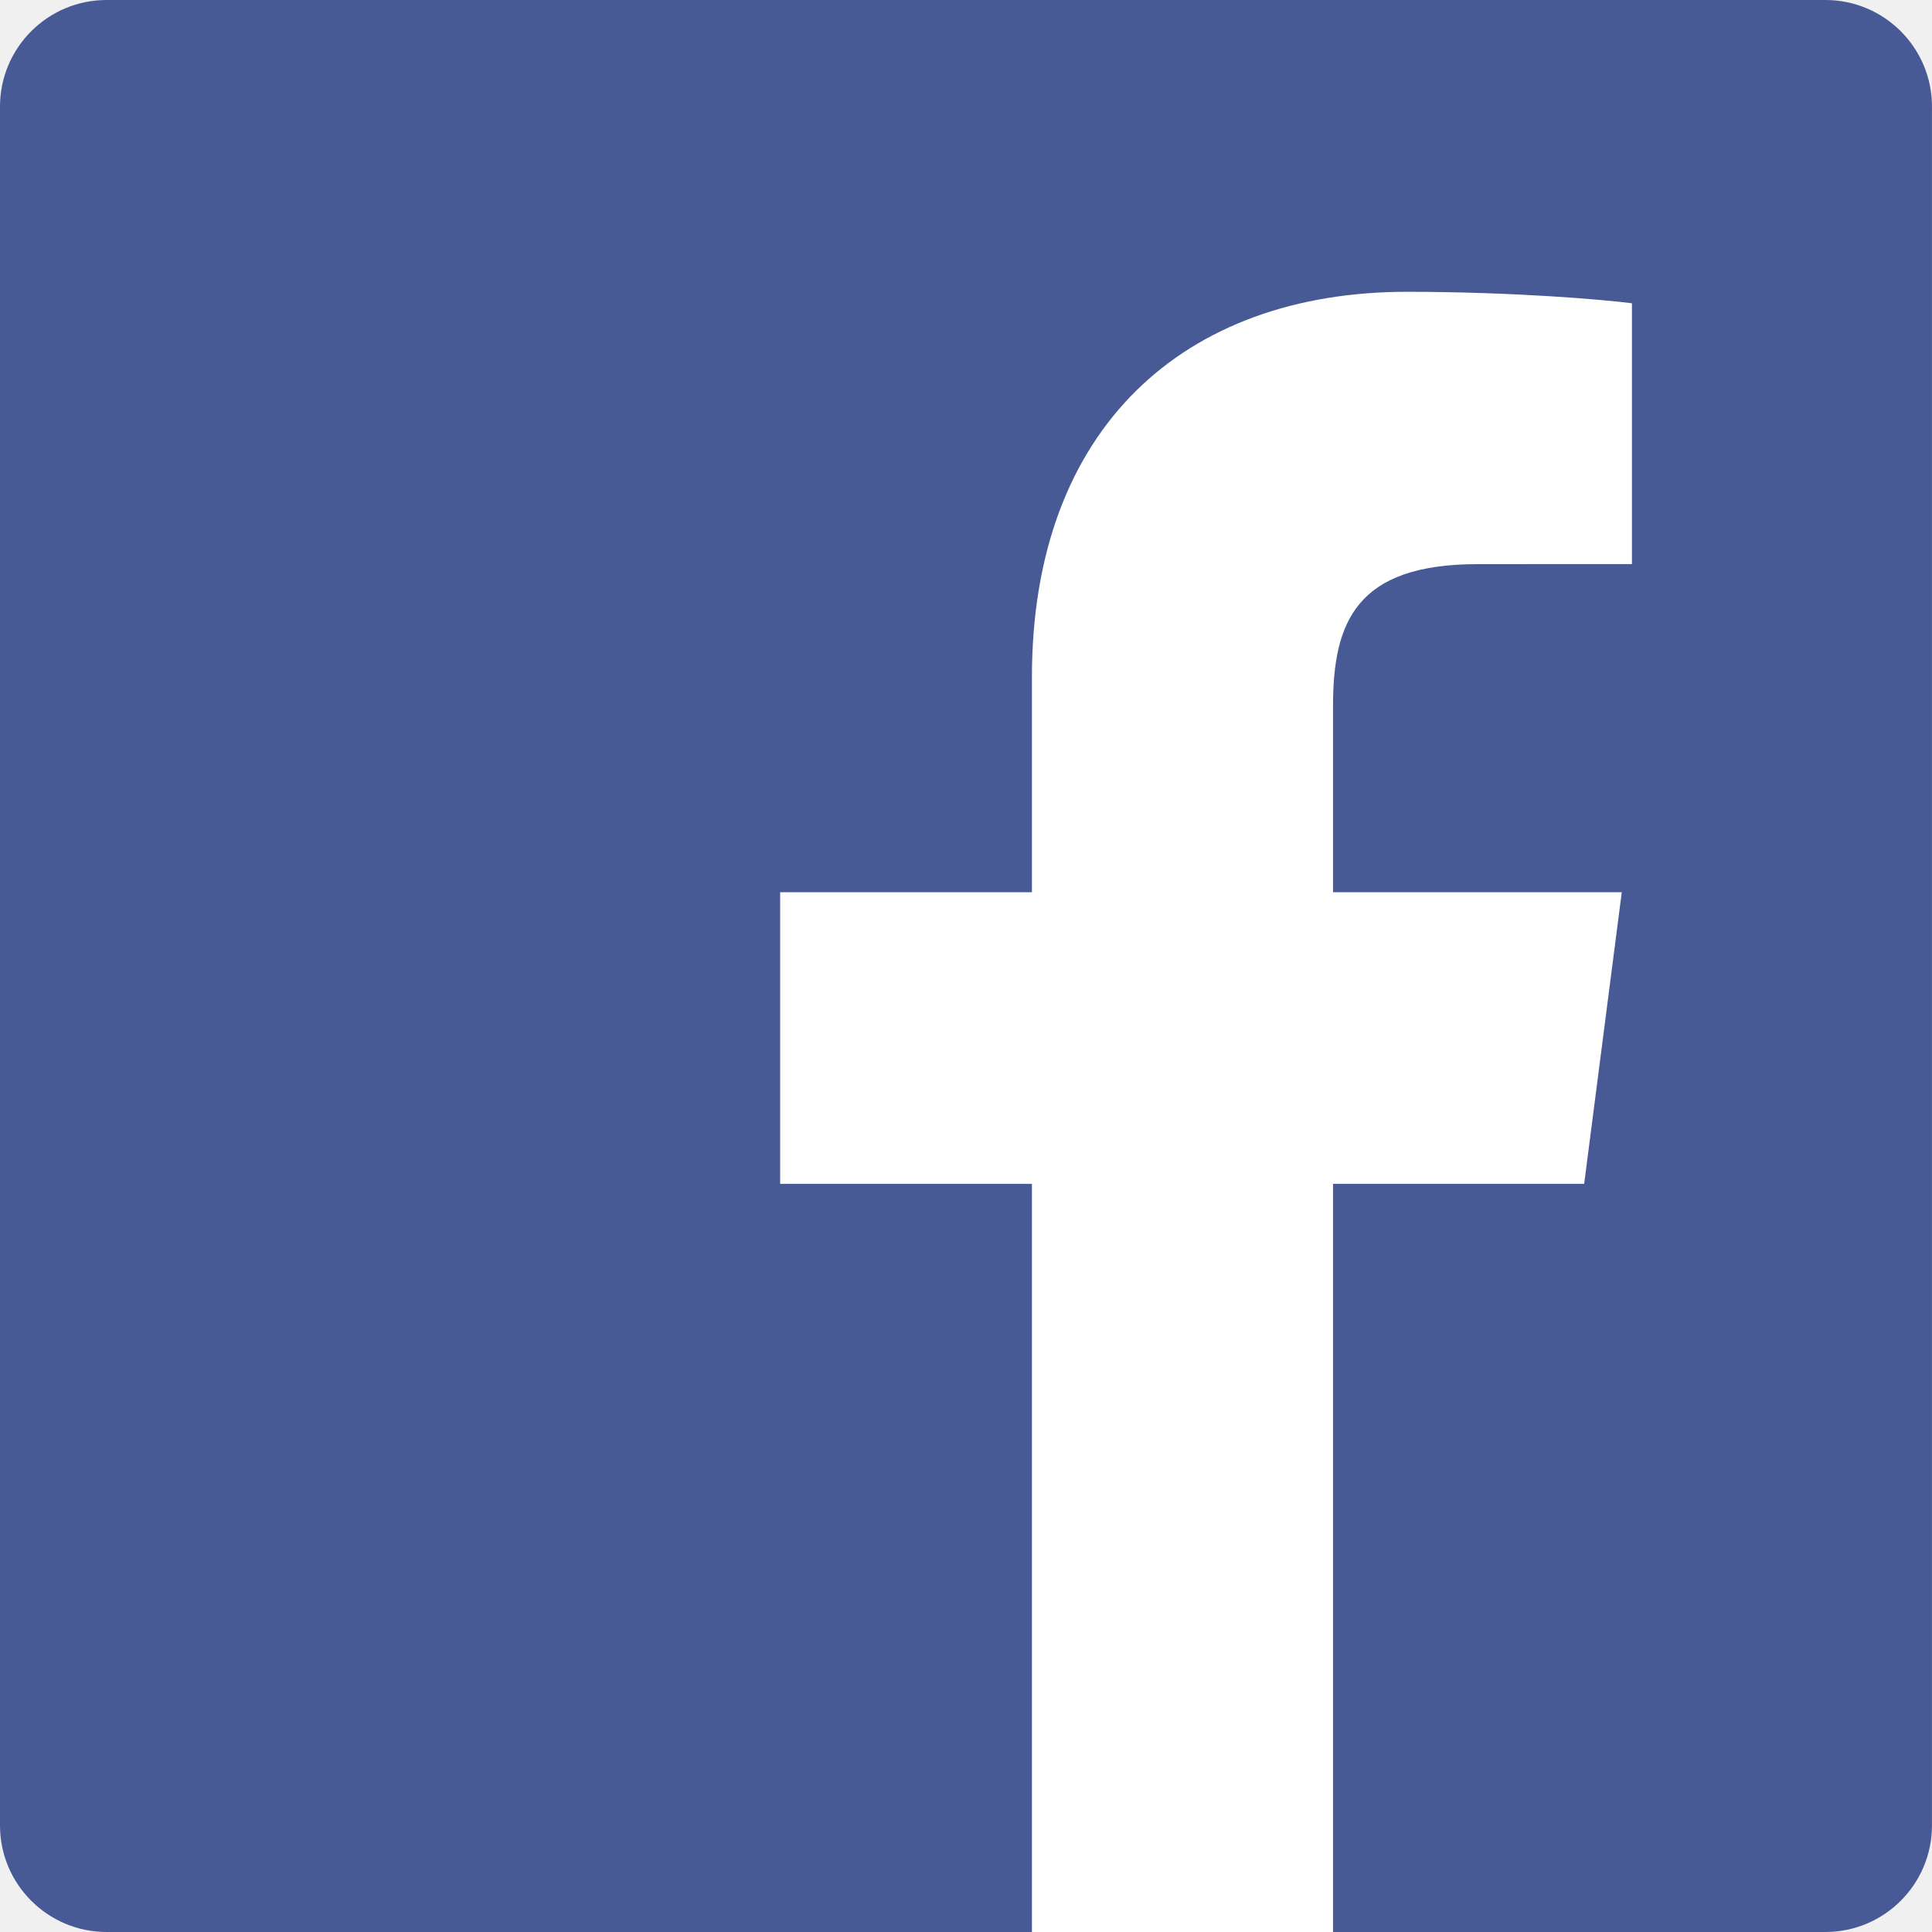
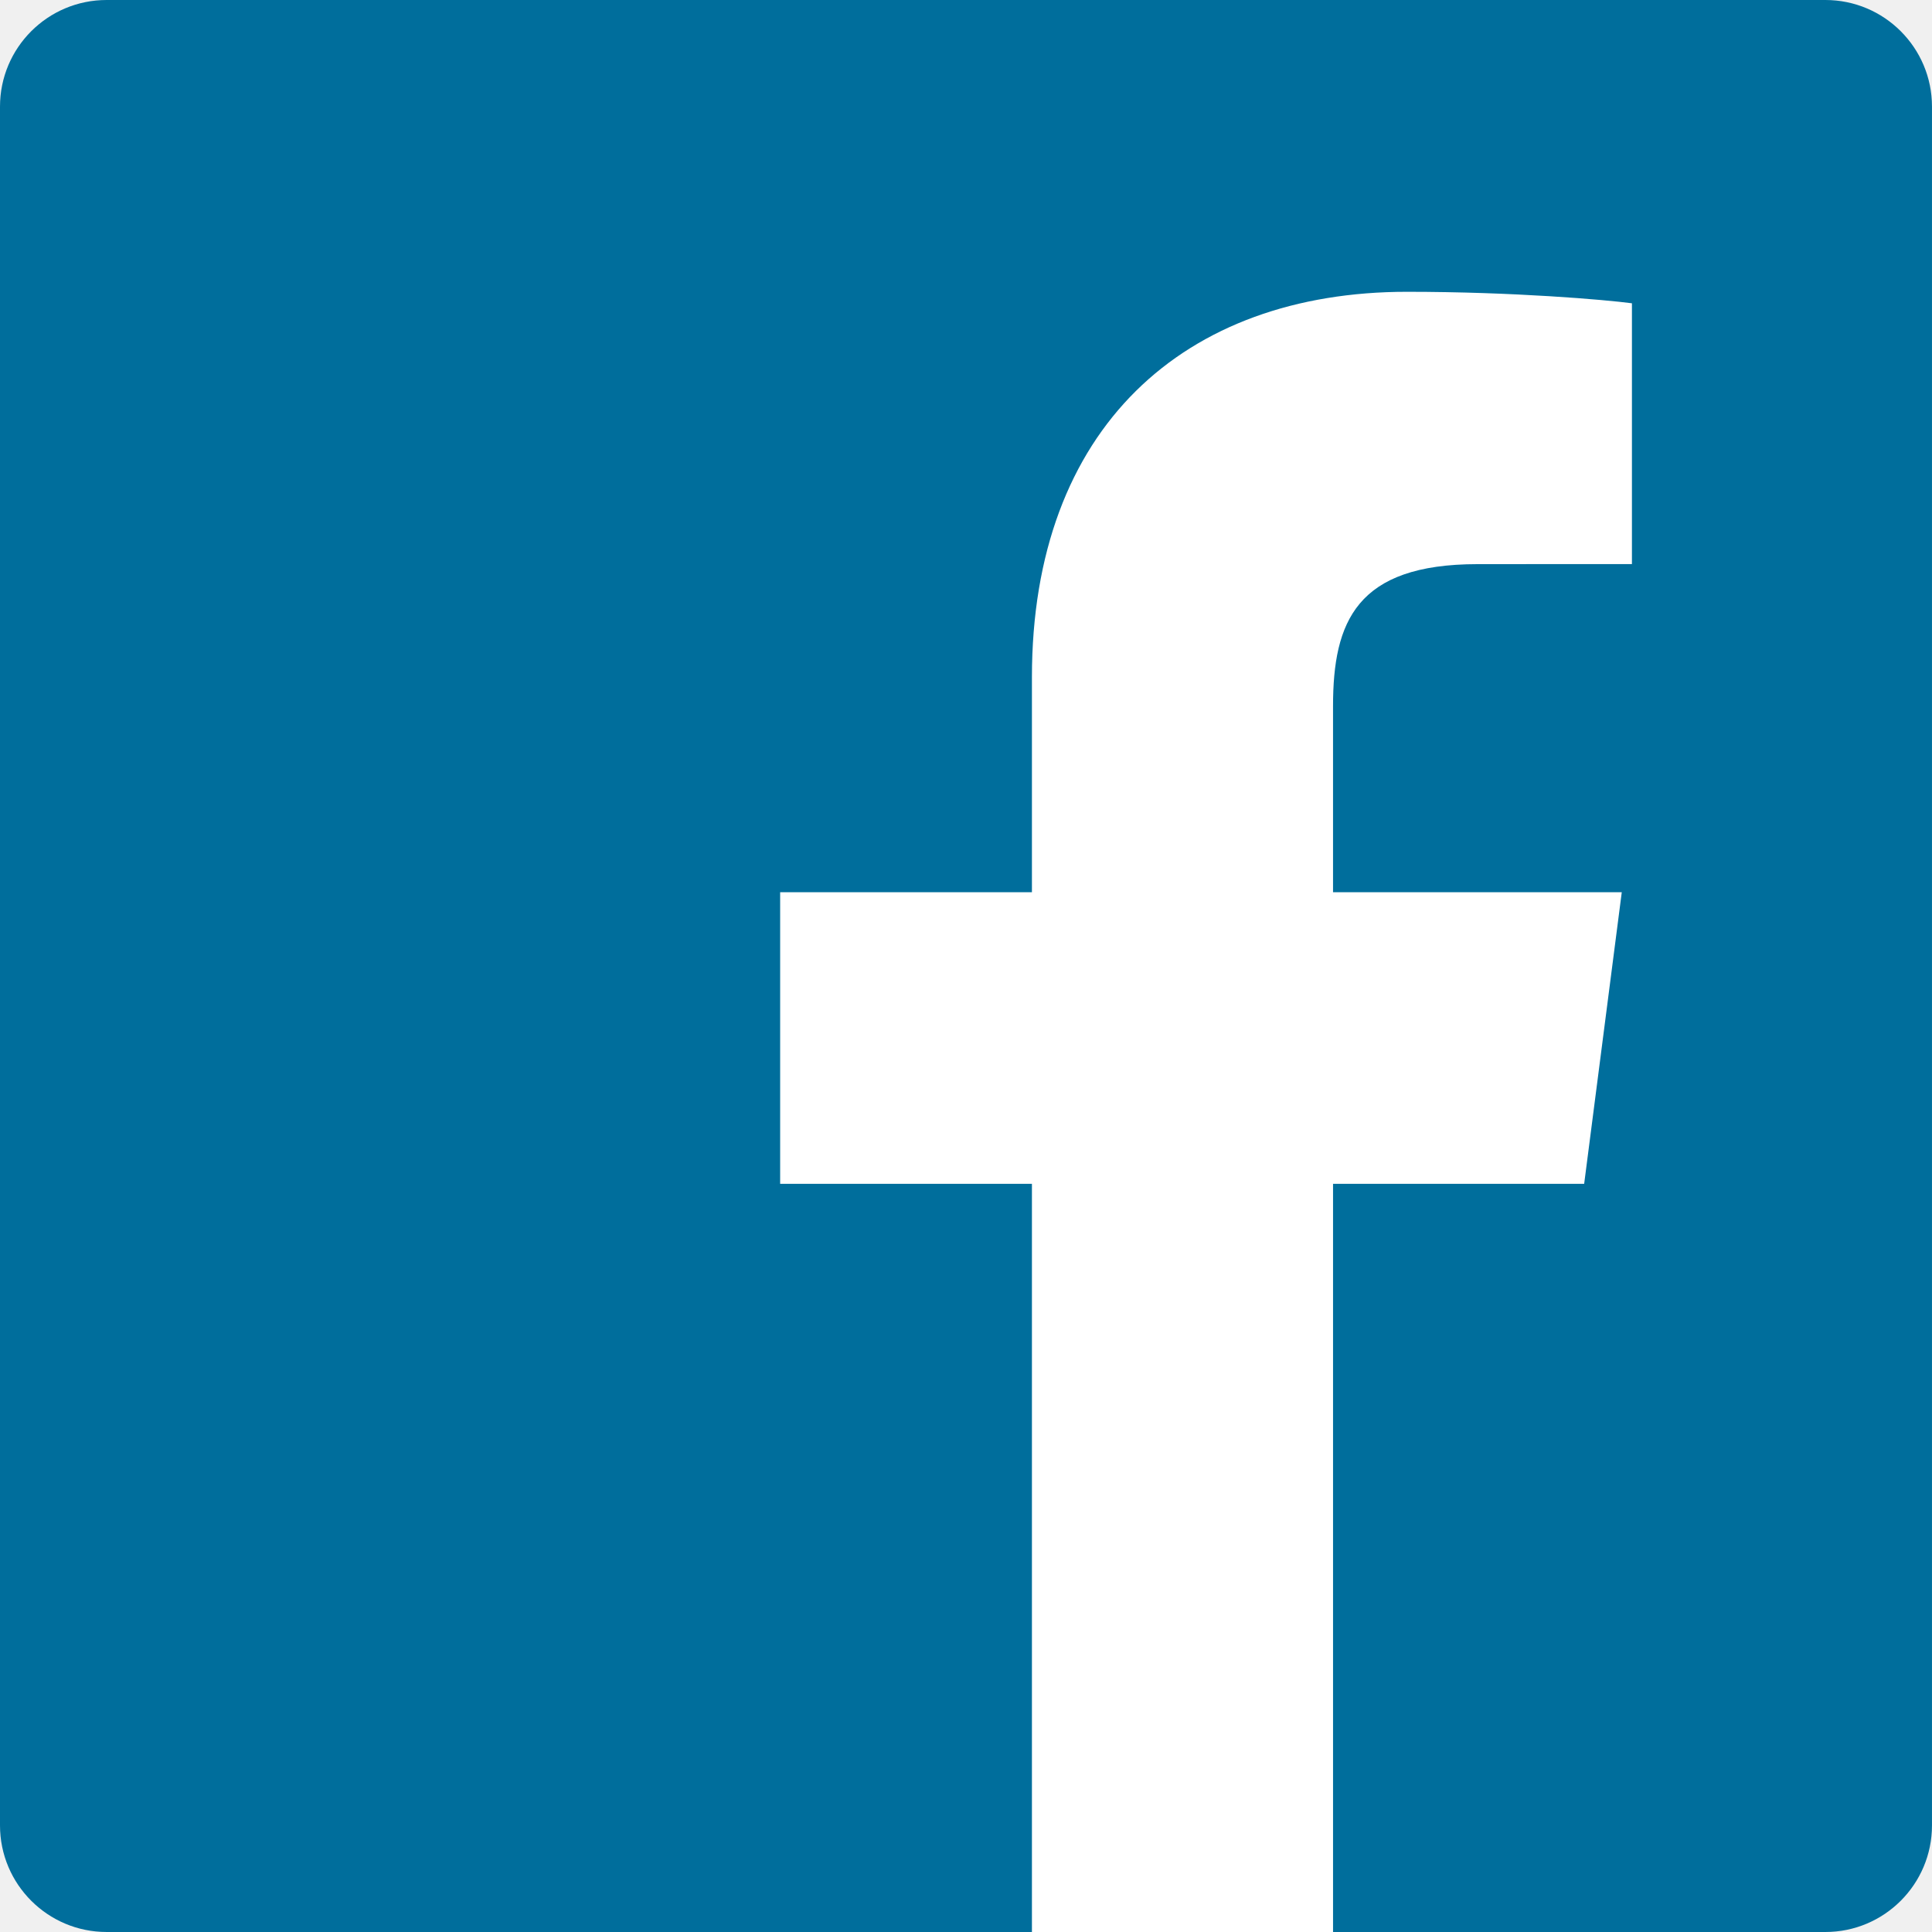
<svg xmlns="http://www.w3.org/2000/svg" width="800px" height="800px" viewBox="0 0 266.895 266.895">
-   <path d="M252.164 266.895c8.134 0 14.729-6.596 14.729-14.73V14.73c0-8.137-6.596-14.73-14.729-14.73H14.73C6.593 0 0 6.594 0 14.73v237.434c0 8.135 6.593 14.73 14.73 14.73h237.434z" fill="#485a96" />
+   <path d="M252.164 266.895c8.134 0 14.729-6.596 14.729-14.73V14.73c0-8.137-6.596-14.73-14.729-14.73H14.73C6.593 0 0 6.594 0 14.73v237.434c0 8.135 6.593 14.73 14.73 14.73h237.434z" fill="#006E9C" />
  <path d="M184.152 266.895V163.539h34.692l5.194-40.28h-39.887V97.542c0-11.662 3.238-19.609 19.962-19.609l21.329-.01V41.897c-3.689-.49-16.351-1.587-31.08-1.587-30.753 0-51.807 18.771-51.807 53.244v29.705h-34.781v40.28h34.781v103.355h41.597z" fill="#ffffff" />
</svg>
